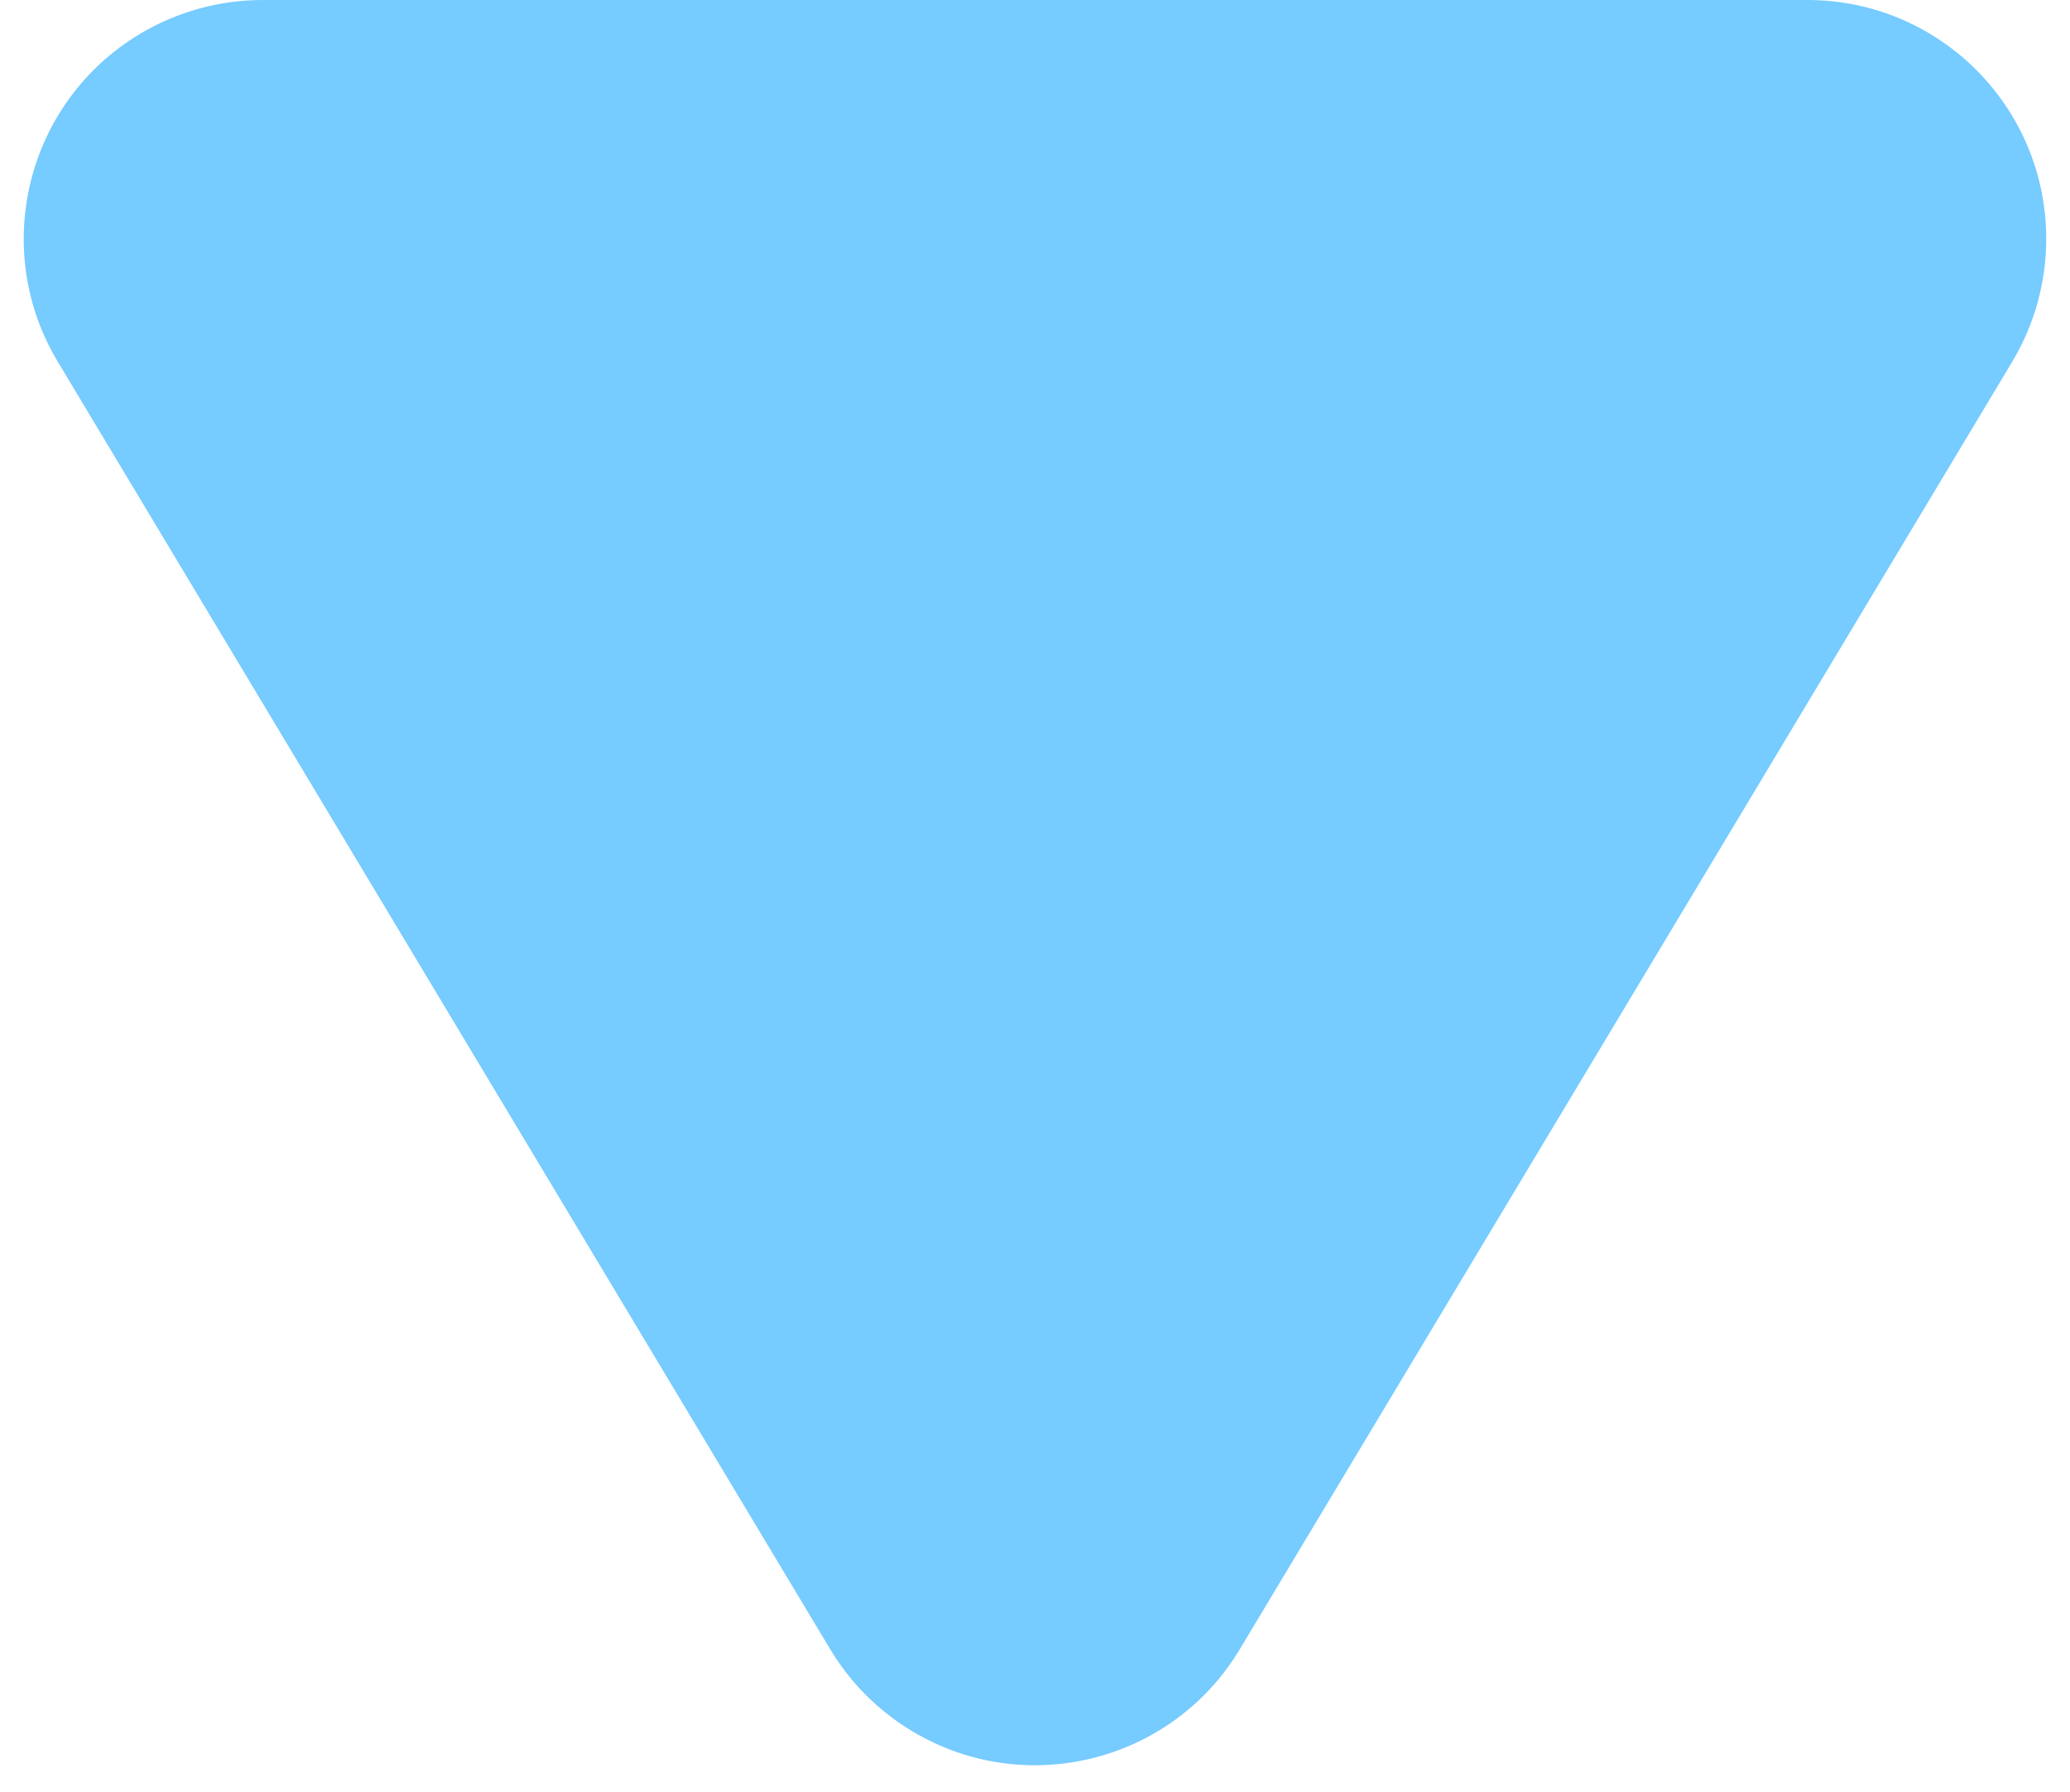
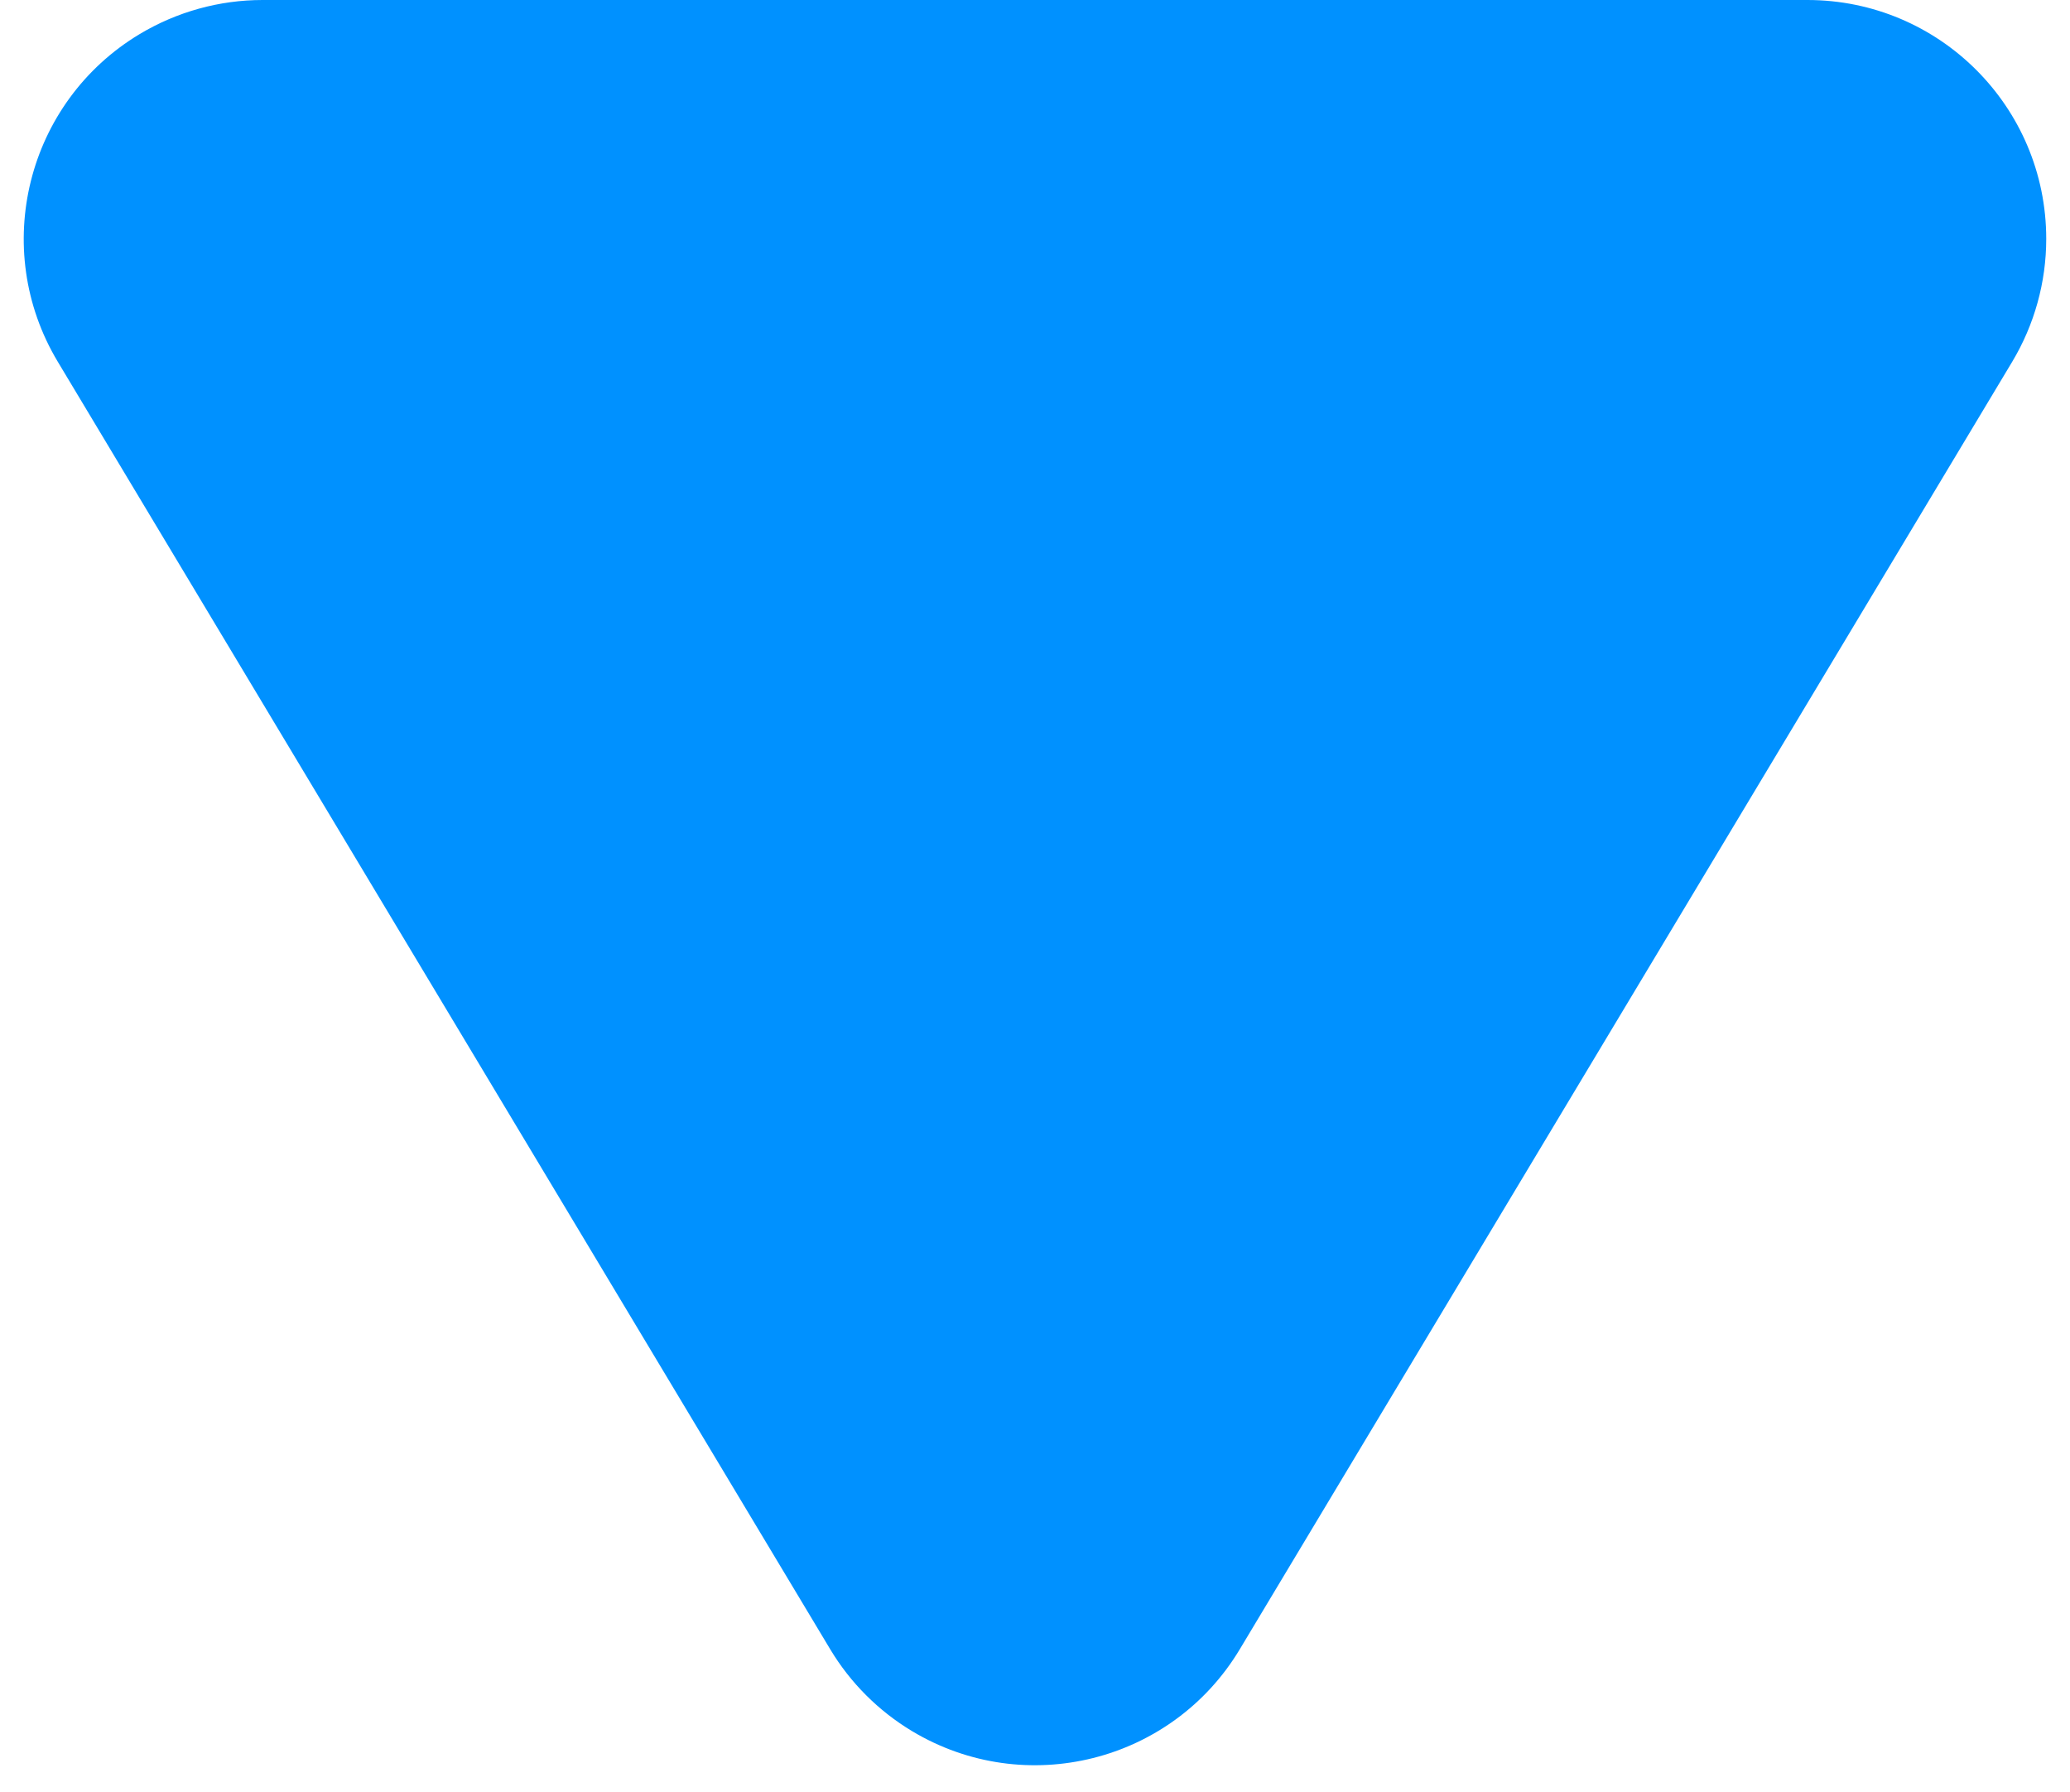
<svg xmlns="http://www.w3.org/2000/svg" width="52px" height="45px" viewBox="0 0 52 45" version="1.1">
-   <g id="6.10（第二批）" stroke="none" stroke-width="1" fill="none" fill-rule="evenodd">
-     <g id="keyboard" transform="translate(-298, -1454)" fill="#76CBFF">
+   <g id="改蓝色" stroke="none" stroke-width="1" fill="none" fill-rule="evenodd">
+     <g id="19-虚拟键盘" transform="translate(-298, -1454)" fill="#0091FF">
      <g id="转盘" transform="translate(201, 1263)">
        <path d="M128.145,199.575 L147.548,231.913 C149.253,234.755 148.331,238.44 145.49,240.145 C144.557,240.704 143.49,241 142.403,241 L103.597,241 C100.283,241 97.597,238.314 97.597,235 C97.597,233.913 97.893,232.846 98.452,231.913 L117.855,199.575 C119.56,196.733 123.245,195.812 126.087,197.517 C126.931,198.024 127.638,198.73 128.145,199.575 Z" id="Triangle备份-3" transform="translate(123, 216) rotate(-540) translate(-123, -216) " />
      </g>
    </g>
  </g>
</svg>
